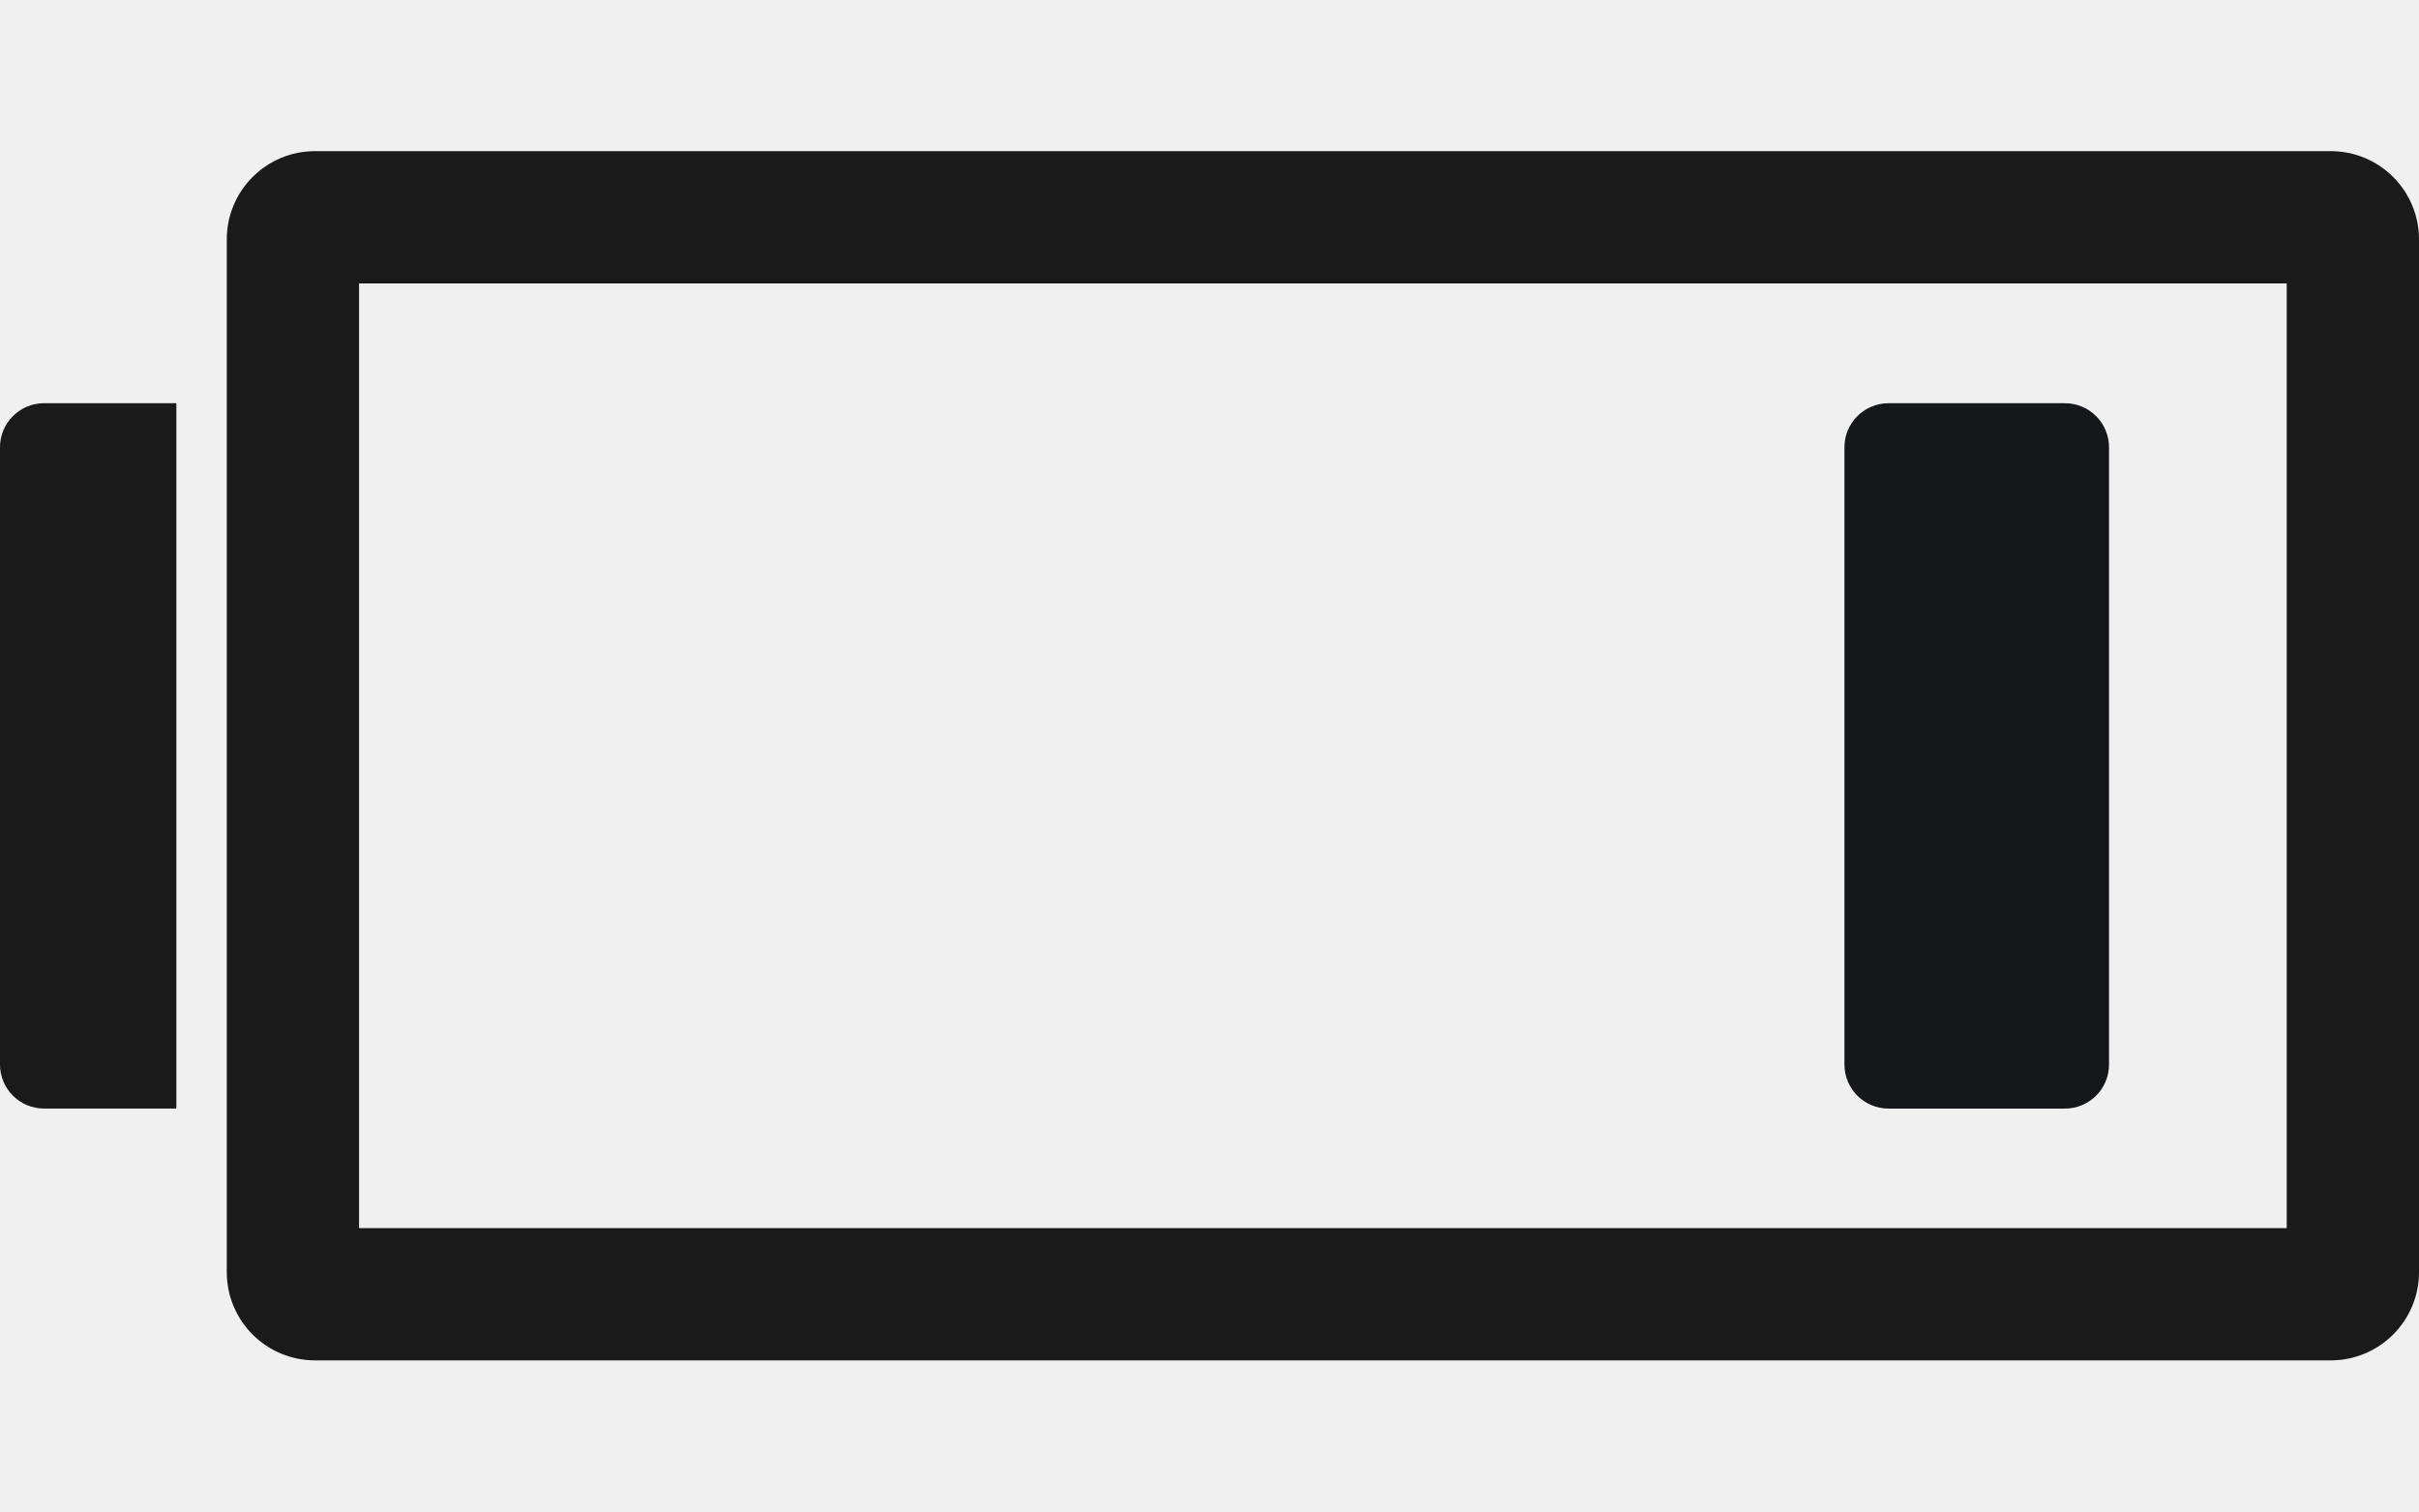
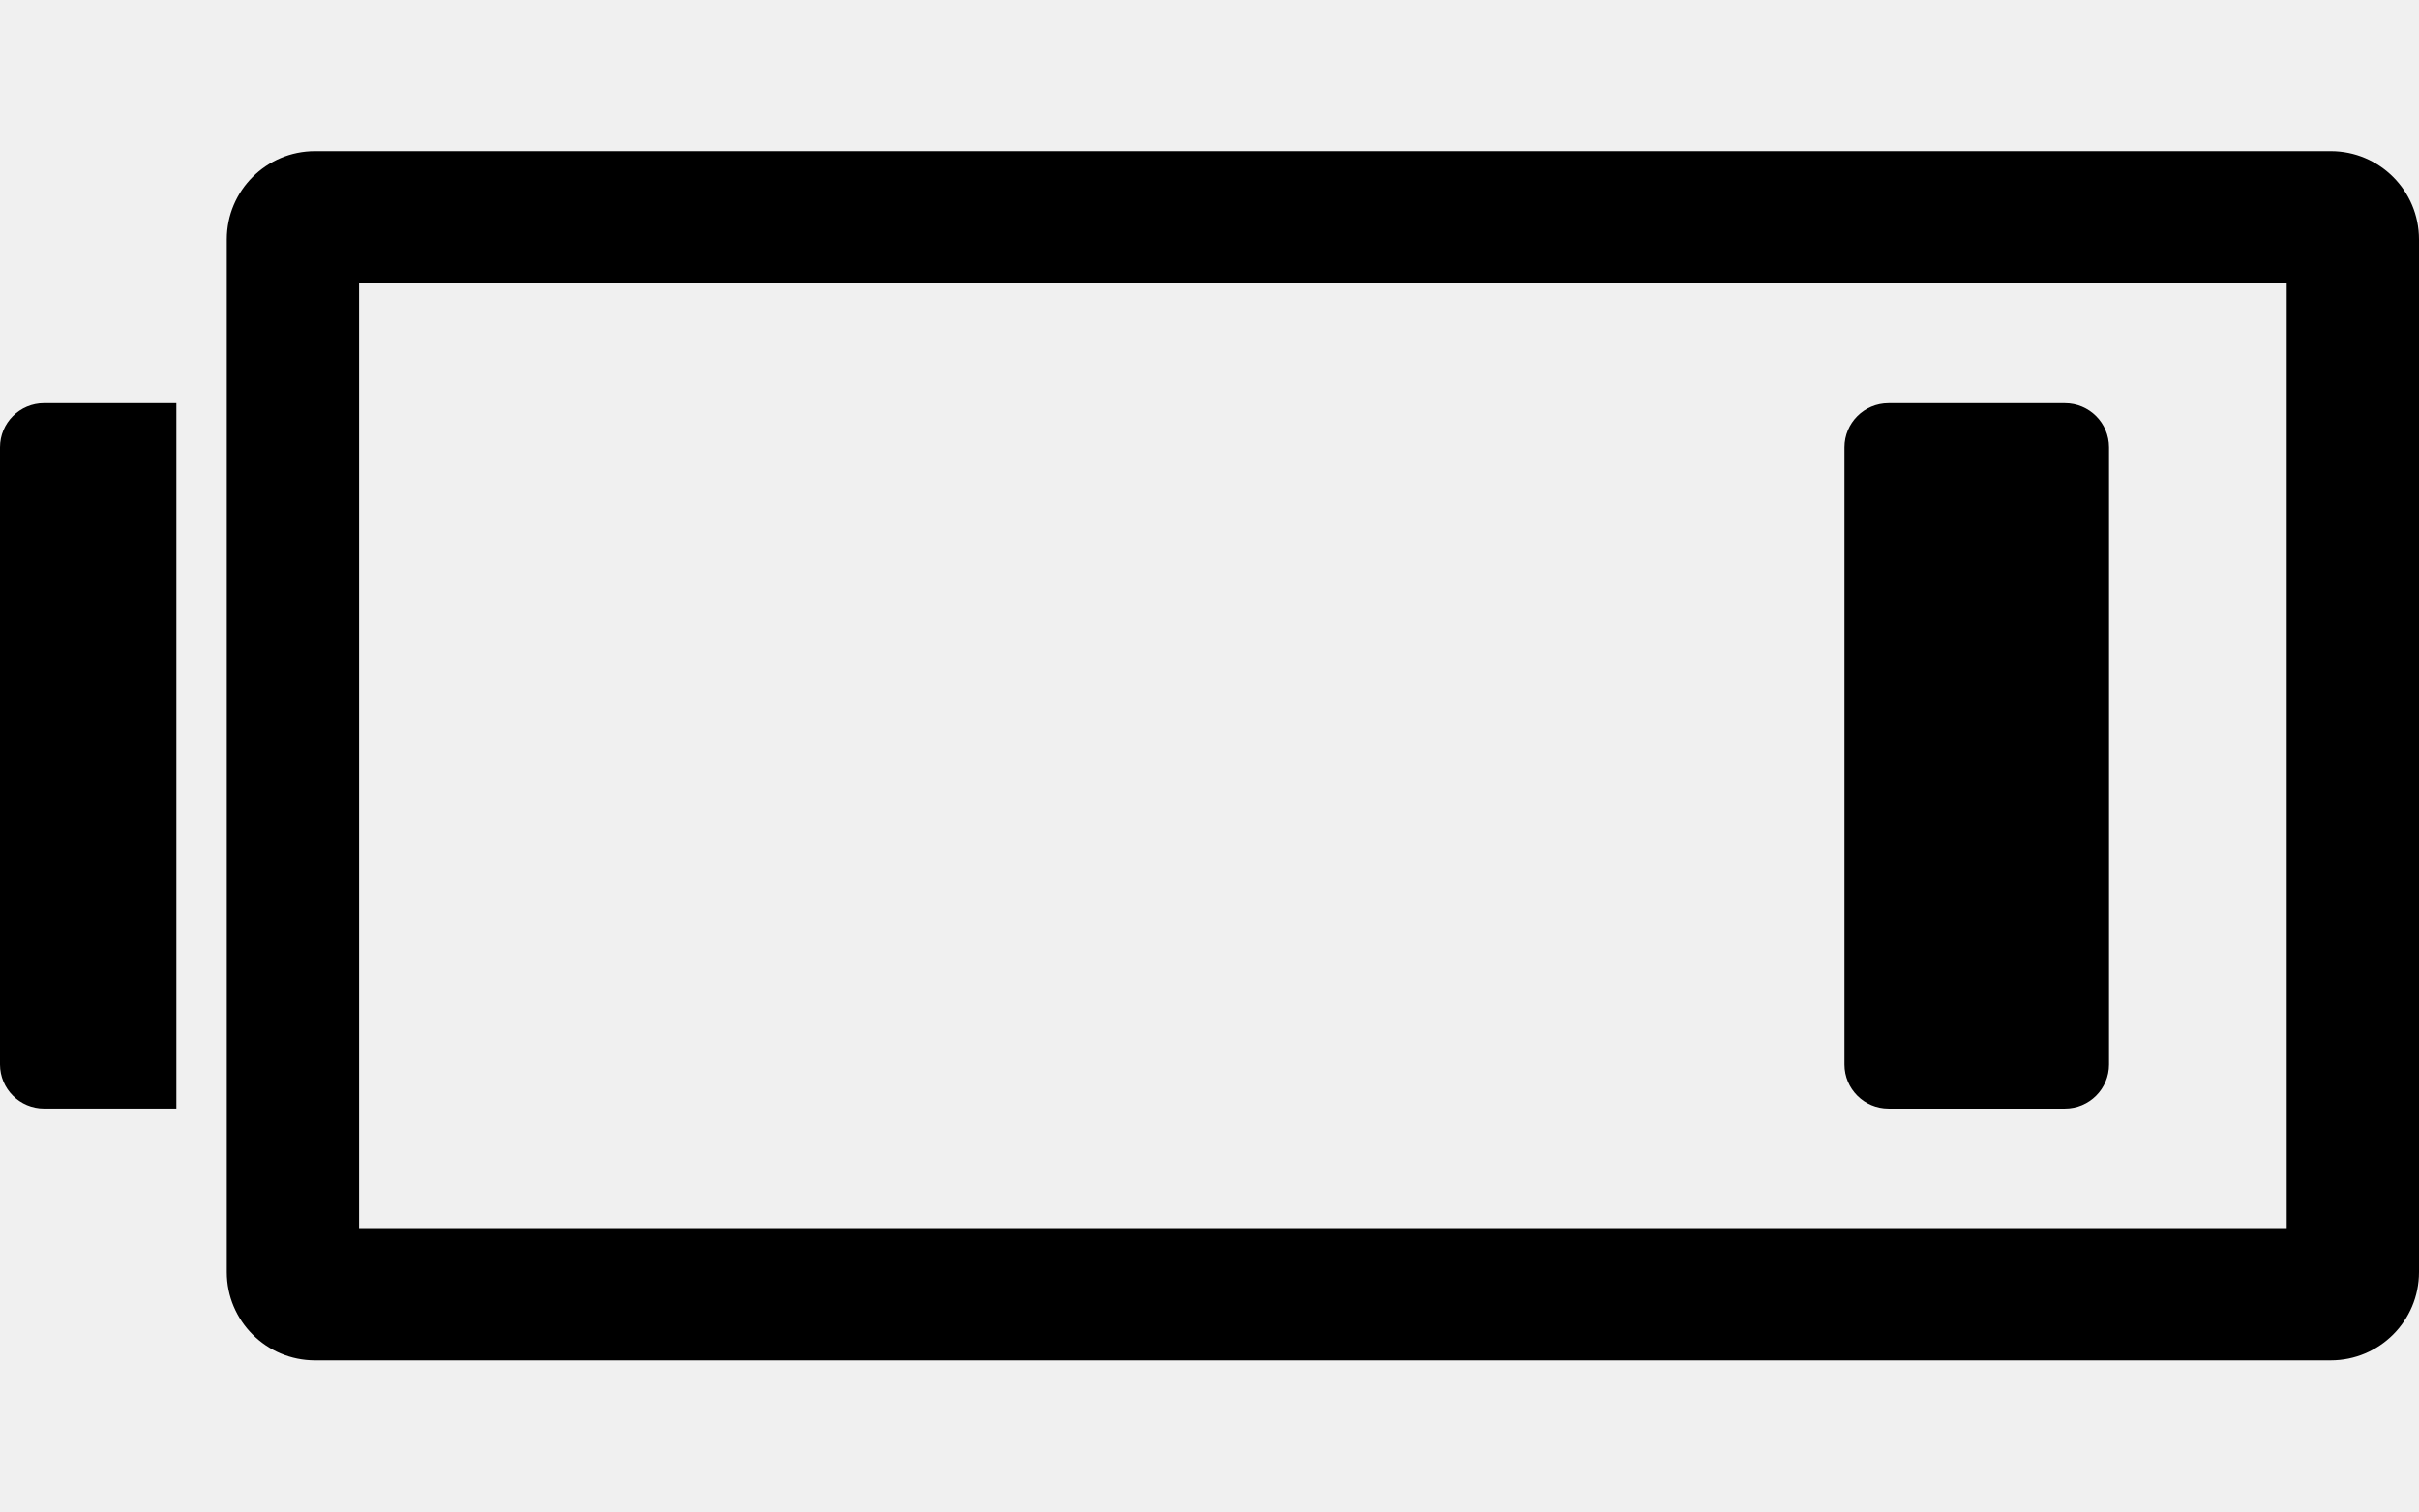
<svg xmlns="http://www.w3.org/2000/svg" width="32" height="20" viewBox="0 0 32 20" fill="none">
  <mask id="path-1-inside-1_4023_8575" fill="white">
    <rect x="3" y="2" width="29" height="16" rx="1.167" />
  </mask>
-   <rect x="3" y="2" width="29" height="16" rx="1.167" stroke="#1A1A1A" stroke-width="3.5" mask="url(#path-1-inside-1_4023_8575)" />
+   <rect x="3" y="2" width="29" height="16" rx="1.167" stroke="currentColor" stroke-width="3.5" mask="url(#path-1-inside-1_4023_8575)" />
  <mask id="path-2-inside-2_4023_8575" fill="white">
    <path d="M0.583 14.668C0.261 14.668 3.42479e-08 14.407 7.64949e-08 14.085L1.14742e-06 5.918C1.18967e-06 5.596 0.261 5.335 0.583 5.335L2.333 5.335L2.333 14.668L0.583 14.668Z" />
  </mask>
-   <path d="M0.583 14.668C0.261 14.668 3.42479e-08 14.407 7.64949e-08 14.085L1.14742e-06 5.918C1.18967e-06 5.596 0.261 5.335 0.583 5.335L2.333 5.335L2.333 14.668L0.583 14.668Z" fill="#1A1A1A" stroke="#1A1A1A" stroke-width="2.333" mask="url(#path-2-inside-2_4023_8575)" />
-   <rect x="24.399" y="14.668" width="9.333" height="3.5" rx="0.583" transform="rotate(-90 24.3994 14.668)" fill="#15171A" />
+   <path d="M0.583 14.668C0.261 14.668 3.42479e-08 14.407 7.64949e-08 14.085L1.14742e-06 5.918C1.18967e-06 5.596 0.261 5.335 0.583 5.335L2.333 5.335L2.333 14.668L0.583 14.668Z" fill="currentColor" stroke="currentColor" stroke-width="2.333" mask="url(#path-2-inside-2_4023_8575)" />
+   <rect x="24.399" y="14.668" width="9.333" height="3.5" rx="0.583" transform="rotate(-90 24.3994 14.668)" fill="currentColor" />
</svg>
